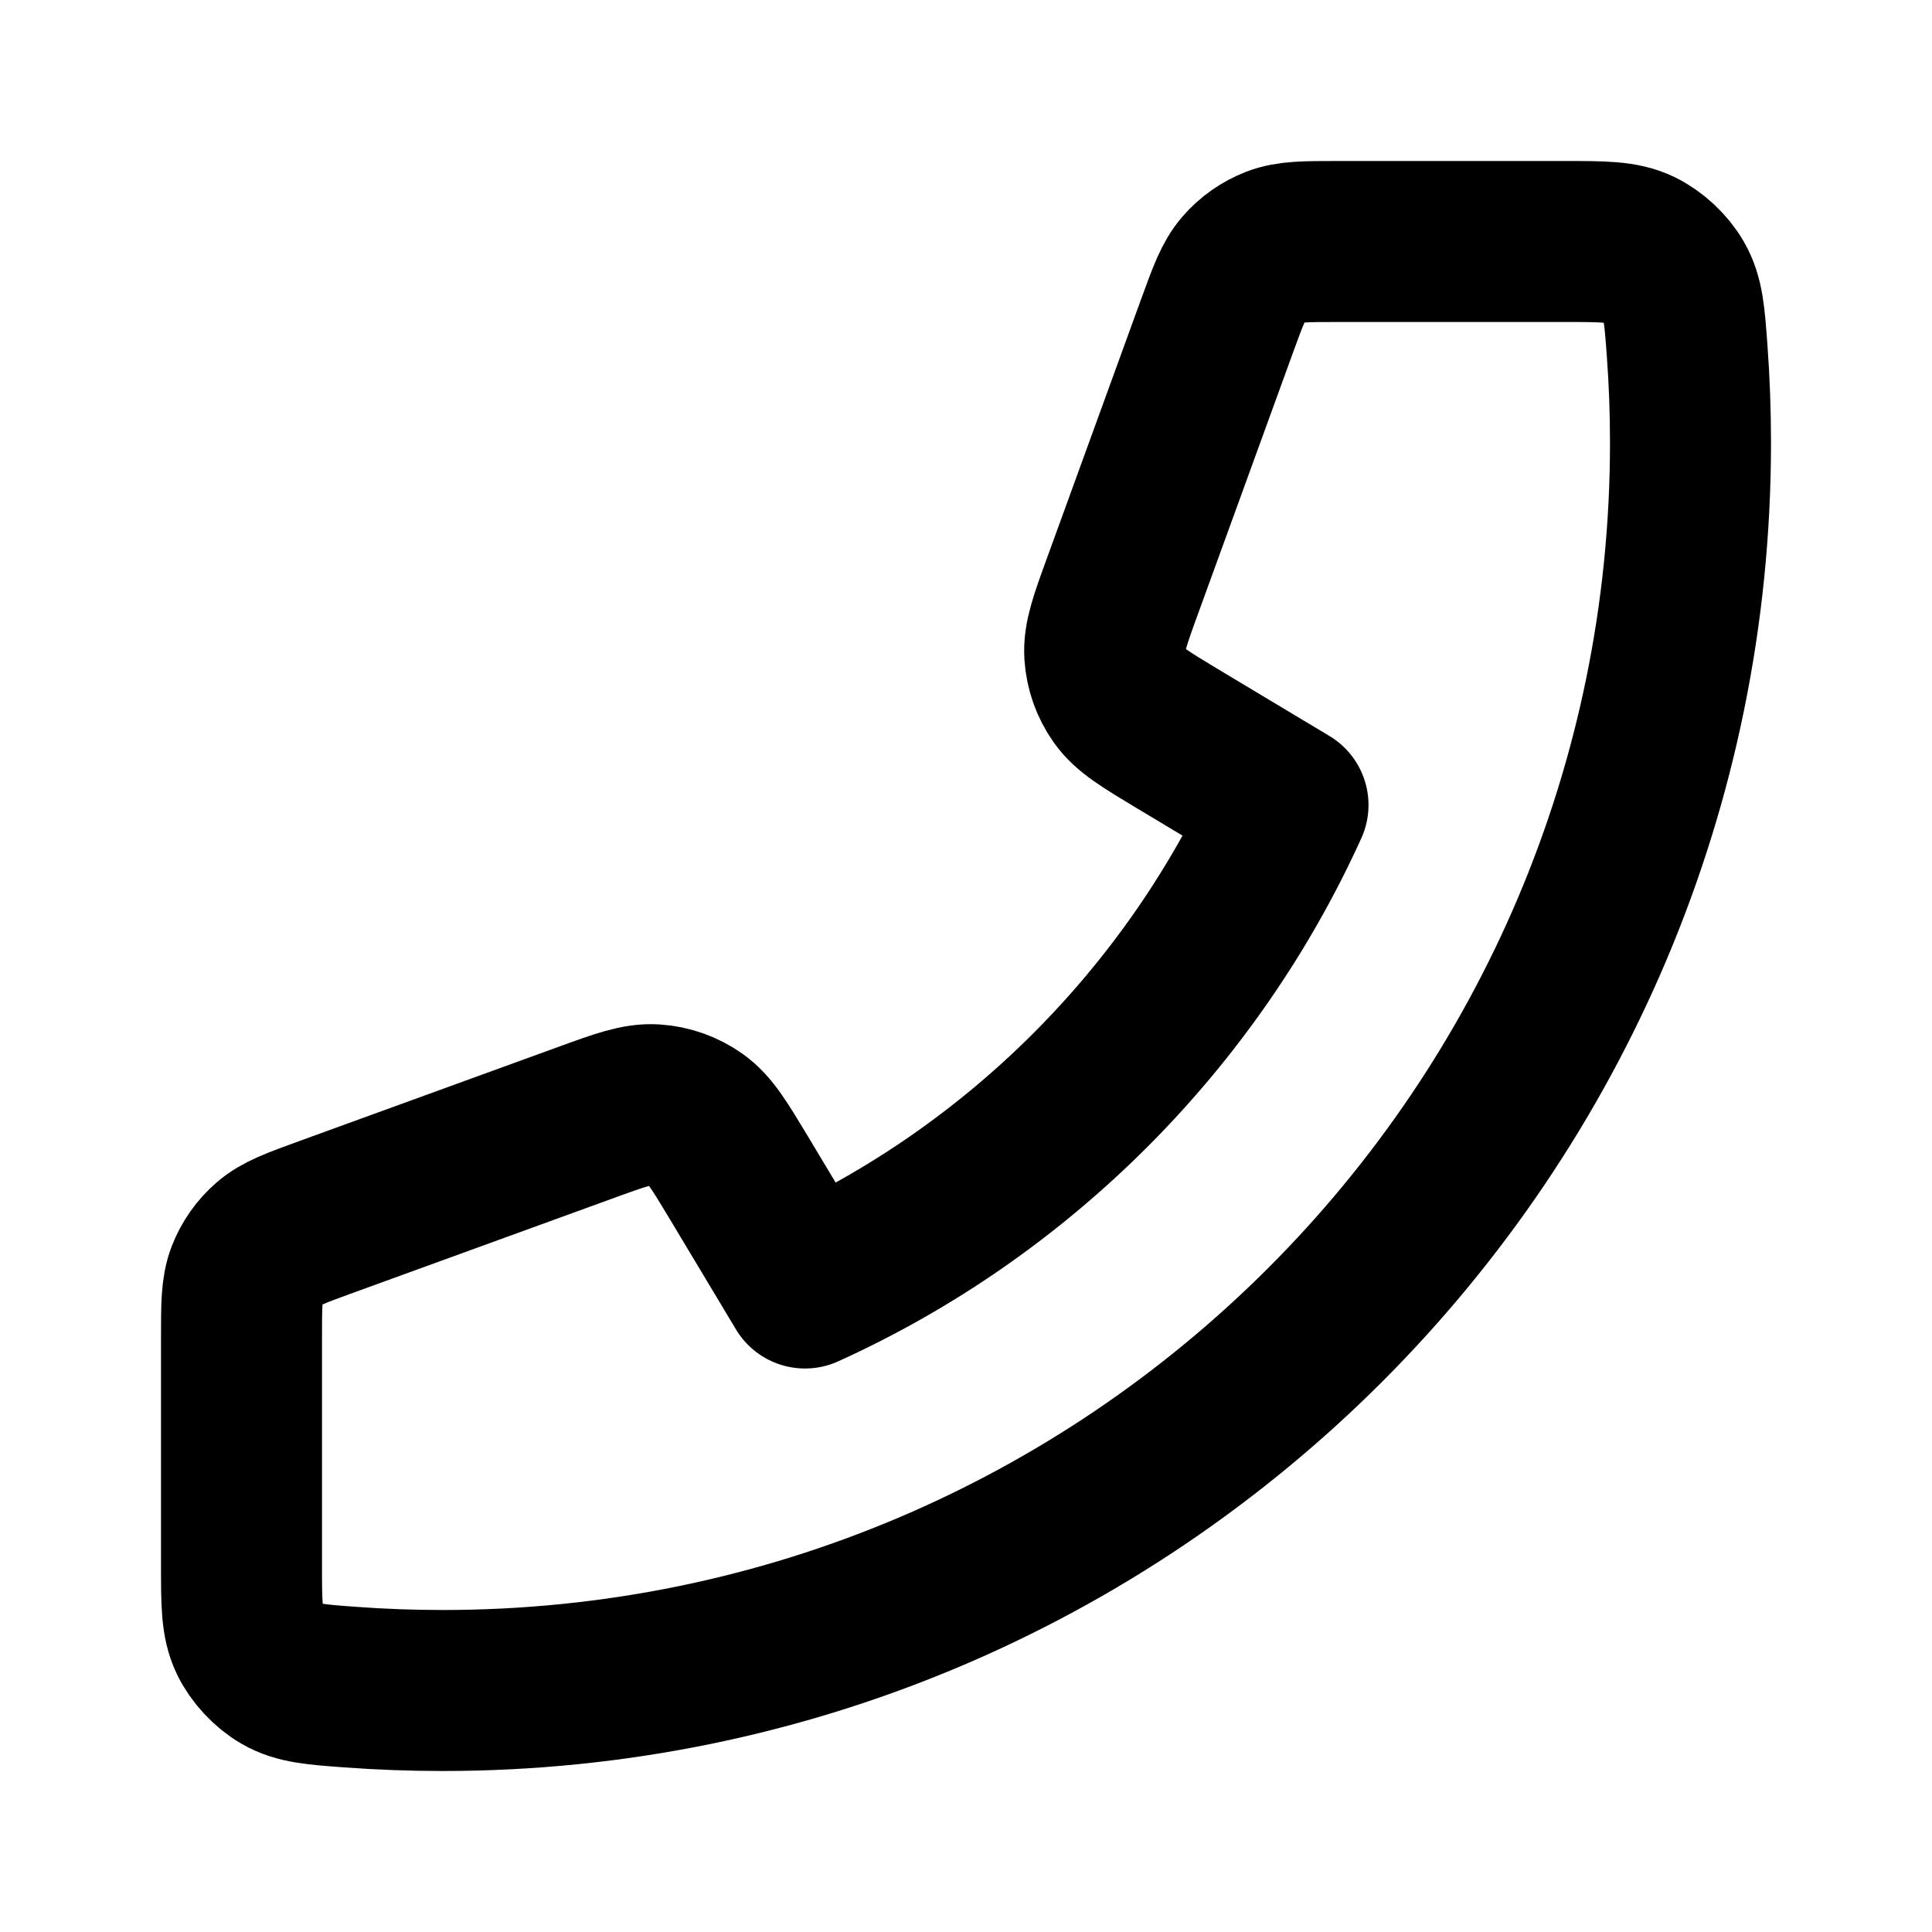
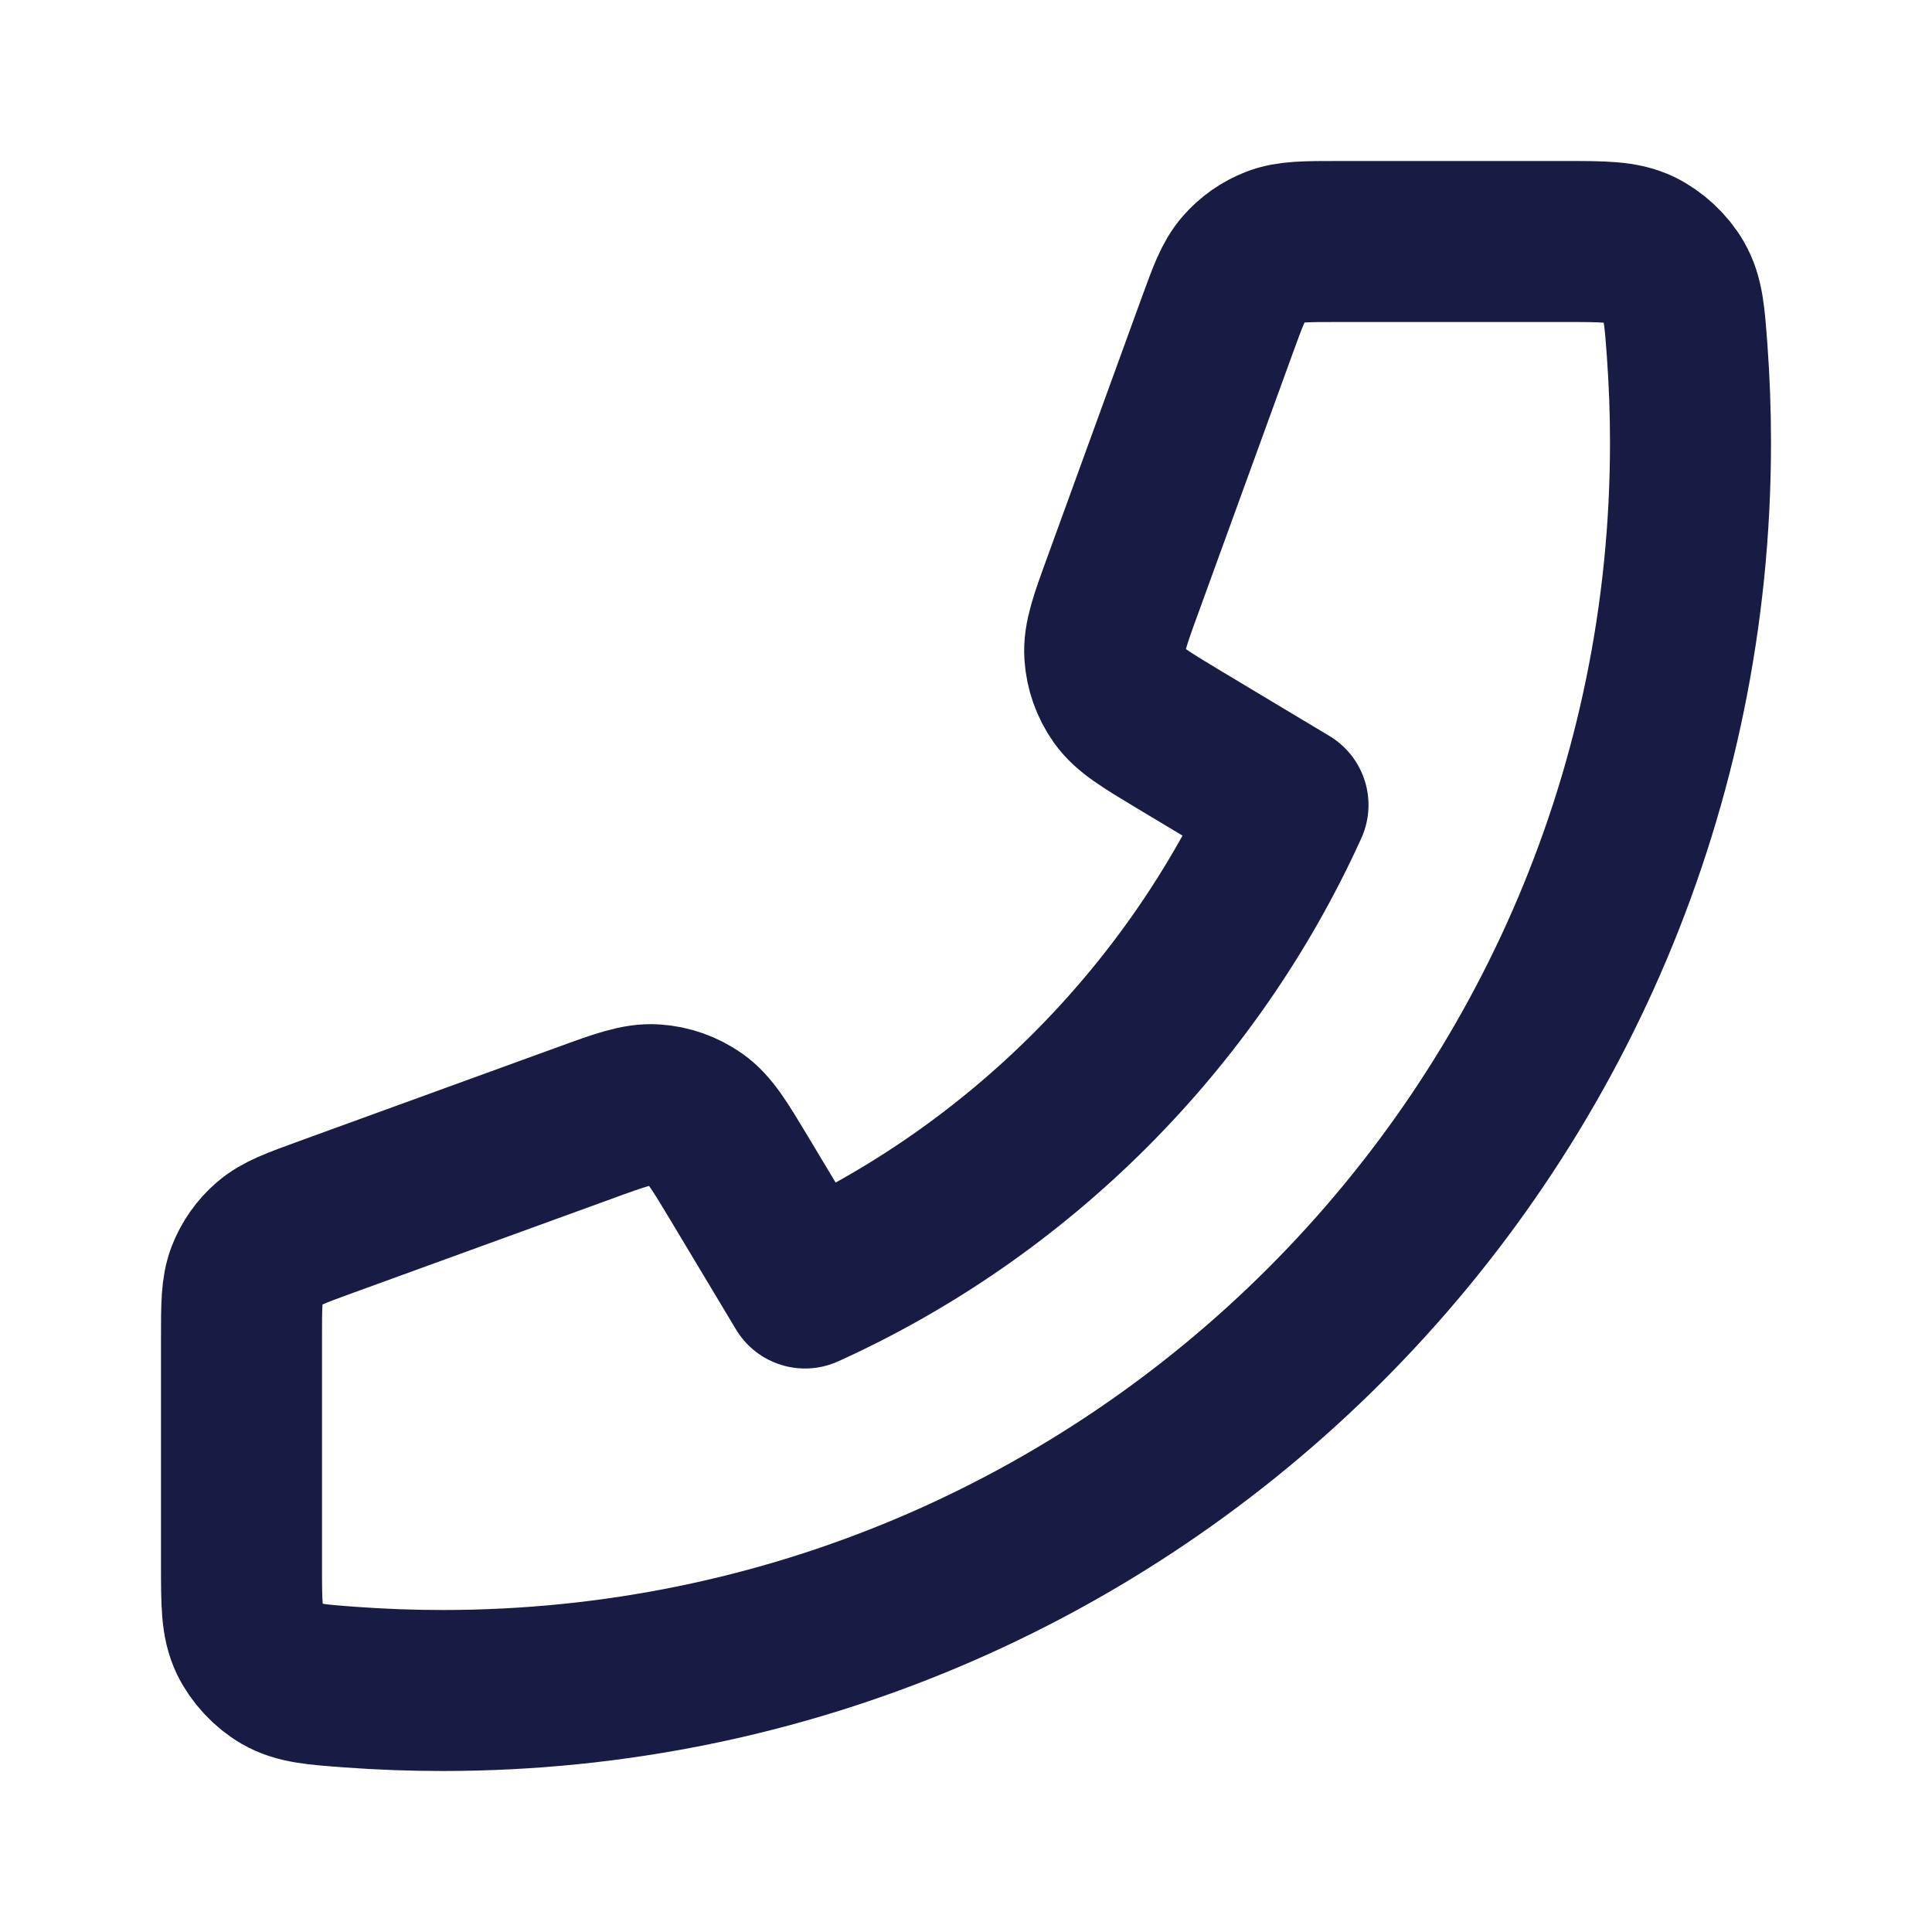
<svg xmlns="http://www.w3.org/2000/svg" width="20" height="20" viewBox="0 0 24 24" fill="none">
-   <path d="M21 5.5C21 14.06 14.06 21 5.5 21C5.114 21 4.731 20.986 4.352 20.958C3.917 20.926 3.699 20.91 3.501 20.796C3.337 20.702 3.181 20.535 3.099 20.364C3 20.158 3 19.918 3 19.438V16.621C3 16.217 3 16.015 3.066 15.842C3.125 15.689 3.22 15.553 3.344 15.446C3.484 15.324 3.674 15.255 4.053 15.117L7.26 13.951C7.702 13.79 7.922 13.71 8.132 13.724C8.316 13.736 8.494 13.799 8.645 13.906C8.816 14.027 8.937 14.229 9.179 14.631L10 16C12.65 14.8 14.798 12.649 16 10L14.631 9.179C14.229 8.937 14.027 8.816 13.906 8.645C13.799 8.494 13.736 8.316 13.724 8.132C13.71 7.922 13.79 7.702 13.951 7.26L13.951 7.26L15.117 4.053C15.255 3.674 15.324 3.484 15.446 3.344C15.553 3.22 15.689 3.125 15.842 3.066C16.015 3 16.217 3 16.621 3H19.438C19.918 3 20.158 3 20.364 3.099C20.535 3.181 20.702 3.337 20.796 3.501C20.91 3.699 20.926 3.917 20.958 4.352C20.986 4.731 21 5.114 21 5.5Z" stroke="#000000" stroke-width="2" stroke-linecap="round" stroke-linejoin="round" />
+   <path d="M21 5.5C21 14.06 14.06 21 5.5 21C5.114 21 4.731 20.986 4.352 20.958C3.917 20.926 3.699 20.91 3.501 20.796C3.337 20.702 3.181 20.535 3.099 20.364C3 20.158 3 19.918 3 19.438V16.621C3 16.217 3 16.015 3.066 15.842C3.125 15.689 3.22 15.553 3.344 15.446C3.484 15.324 3.674 15.255 4.053 15.117L7.26 13.951C7.702 13.79 7.922 13.71 8.132 13.724C8.316 13.736 8.494 13.799 8.645 13.906C8.816 14.027 8.937 14.229 9.179 14.631L10 16C12.65 14.8 14.798 12.649 16 10L14.631 9.179C14.229 8.937 14.027 8.816 13.906 8.645C13.799 8.494 13.736 8.316 13.724 8.132C13.71 7.922 13.79 7.702 13.951 7.26L13.951 7.26L15.117 4.053C15.255 3.674 15.324 3.484 15.446 3.344C15.553 3.22 15.689 3.125 15.842 3.066C16.015 3 16.217 3 16.621 3H19.438C19.918 3 20.158 3 20.364 3.099C20.535 3.181 20.702 3.337 20.796 3.501C20.91 3.699 20.926 3.917 20.958 4.352C20.986 4.731 21 5.114 21 5.5Z" stroke="#181B44" stroke-width="2" stroke-linecap="round" stroke-linejoin="round" />
</svg>
